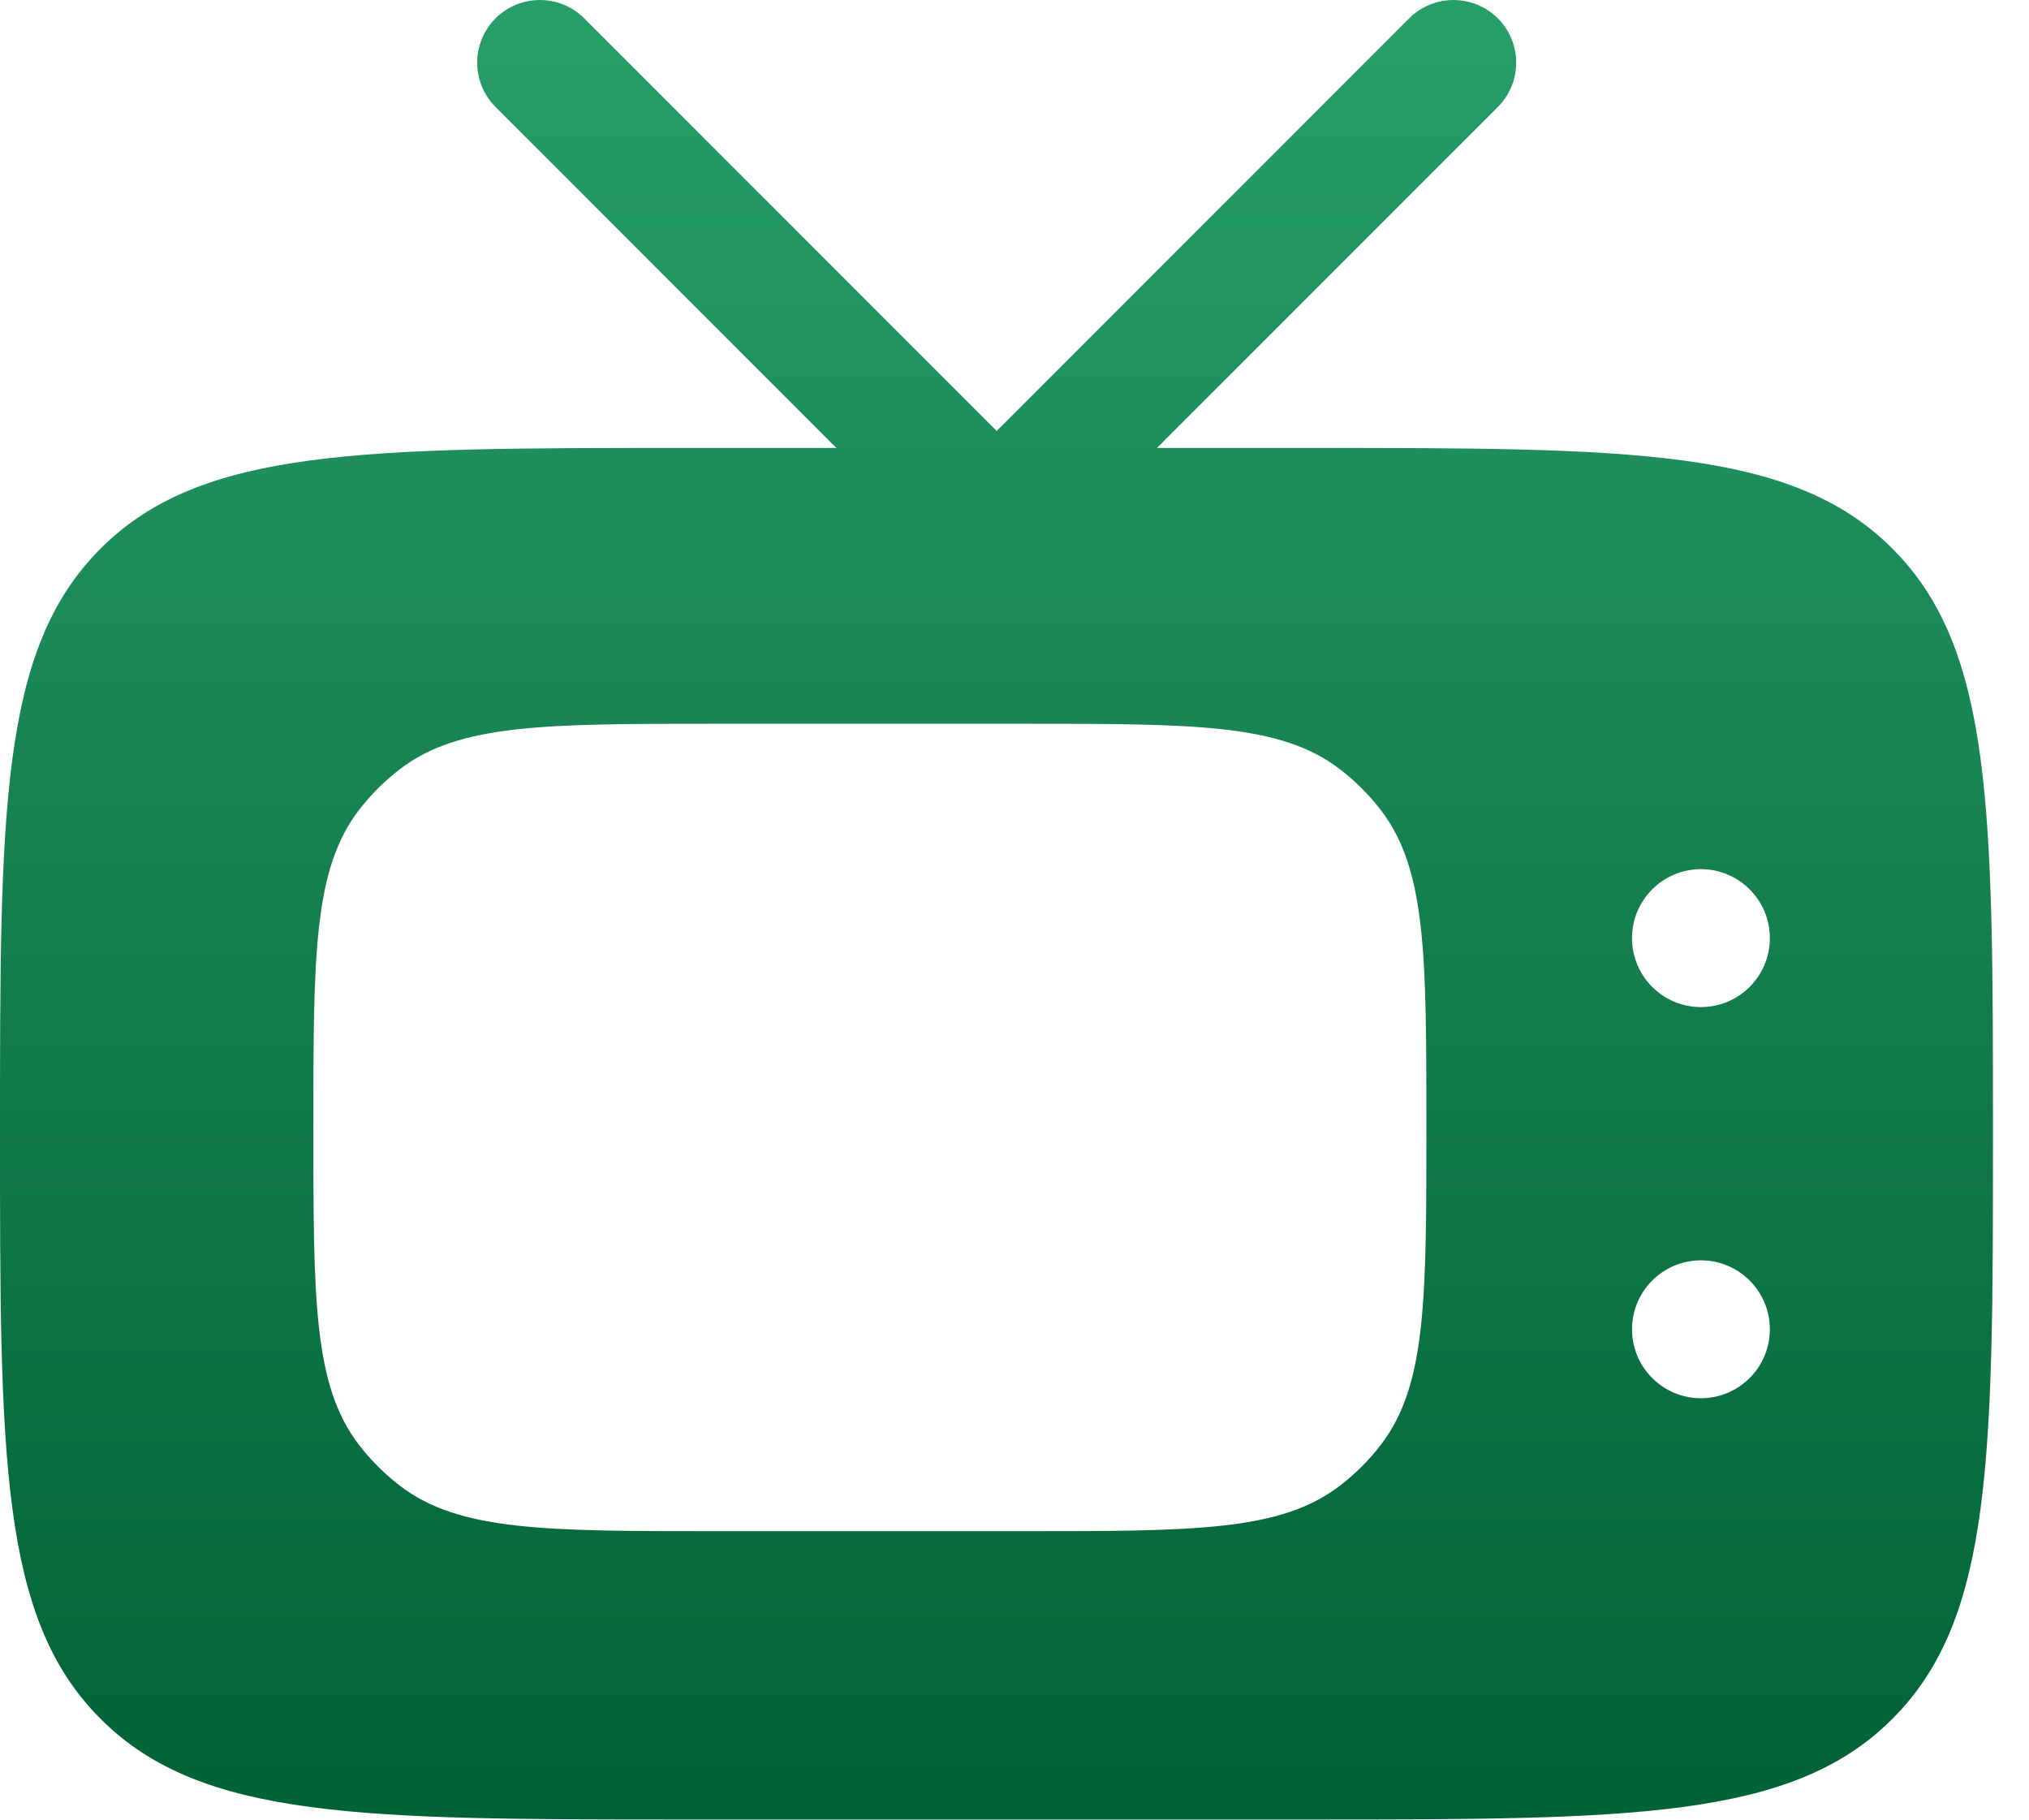
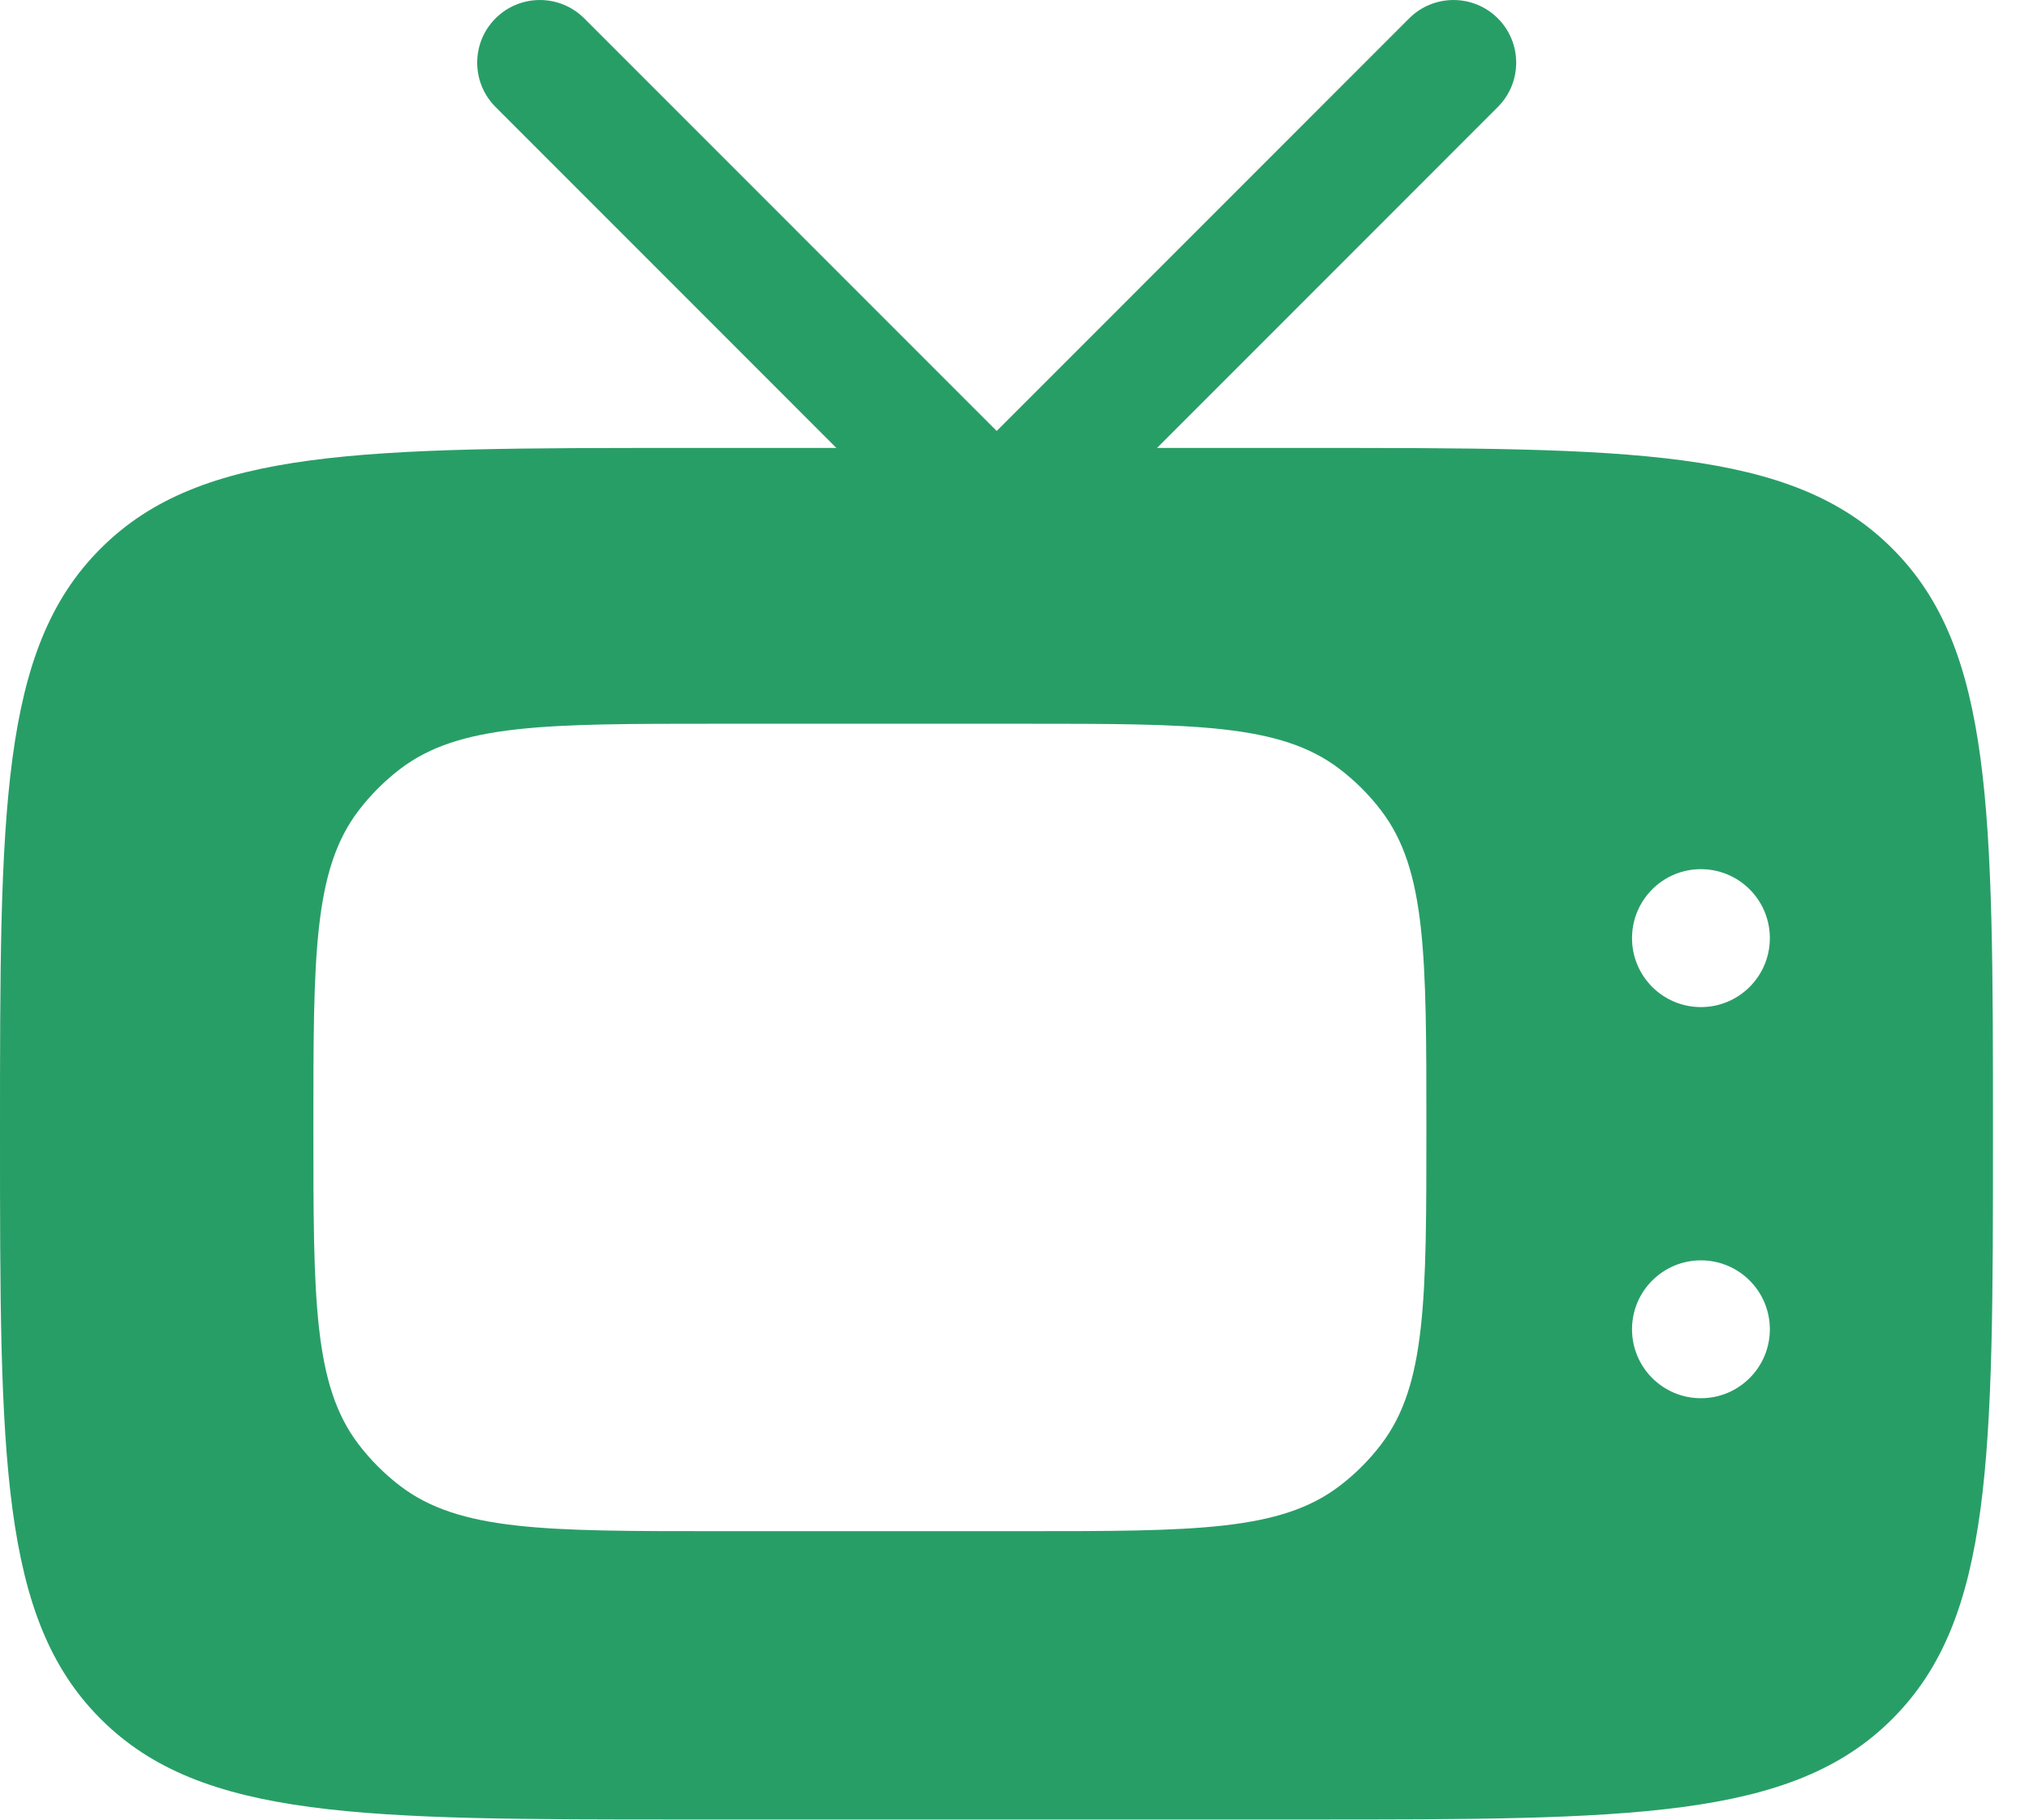
<svg xmlns="http://www.w3.org/2000/svg" width="29" height="26" viewBox="0 0 29 26" fill="none">
-   <path fill-rule="evenodd" clip-rule="evenodd" d="M18.686 6.401C23.296 6.401 25.601 6.401 27.037 7.829C27.044 7.835 27.051 7.842 27.057 7.849C28.485 9.285 28.485 11.59 28.485 16.2C28.485 20.811 28.485 23.116 27.057 24.552C27.051 24.559 27.044 24.566 27.037 24.572C25.601 26 23.296 26 18.686 26H9.8C5.189 26 2.884 26 1.448 24.572C1.441 24.566 1.434 24.559 1.428 24.552C-1.09345e-05 23.116 0 20.811 0 16.2C0 11.59 -1.09345e-05 9.285 1.428 7.849C1.434 7.842 1.441 7.835 1.448 7.829C2.884 6.401 5.189 6.401 9.8 6.401H18.686ZM10.247 10.342C7.794 10.342 6.567 10.342 5.72 10.988C5.496 11.159 5.296 11.359 5.125 11.583C4.479 12.43 4.479 13.657 4.479 16.111C4.479 18.565 4.479 19.792 5.125 20.639C5.296 20.863 5.496 21.063 5.72 21.234C6.567 21.88 7.794 21.88 10.247 21.88H14.619C17.073 21.88 18.299 21.88 19.146 21.234C19.37 21.063 19.571 20.863 19.741 20.639C20.387 19.792 20.387 18.565 20.387 16.111C20.387 13.657 20.387 12.43 19.741 11.583C19.571 11.359 19.37 11.159 19.146 10.988C18.299 10.342 17.073 10.342 14.619 10.342H10.247ZM24.311 18.01C23.767 18.01 23.326 18.451 23.326 18.995C23.326 19.539 23.767 19.98 24.311 19.98C24.855 19.98 25.296 19.539 25.296 18.995C25.296 18.451 24.855 18.01 24.311 18.01ZM24.311 12.42C23.767 12.42 23.326 12.861 23.326 13.406C23.326 13.95 23.767 14.391 24.311 14.391C24.855 14.391 25.296 13.95 25.296 13.406C25.296 12.861 24.855 12.42 24.311 12.42Z" fill="url(#paint0_linear_3930_285)" />
-   <path d="M7.083 1.529C6.733 1.179 6.733 0.612 7.083 0.262C7.433 -0.087 8 -0.087 8.35 0.262L14.242 6.155C14.592 6.505 14.592 7.072 14.242 7.422C13.892 7.772 13.325 7.772 12.975 7.422L7.083 1.529Z" fill="url(#paint1_linear_3930_285)" />
-   <path d="M20.141 0.262C20.491 -0.087 21.058 -0.087 21.408 0.262C21.758 0.612 21.758 1.179 21.408 1.529L15.516 7.422C15.166 7.771 14.599 7.771 14.249 7.422C13.899 7.072 13.899 6.505 14.249 6.155L20.141 0.262Z" fill="url(#paint2_linear_3930_285)" />
+   <path fill-rule="evenodd" clip-rule="evenodd" d="M18.686 6.401C23.296 6.401 25.601 6.401 27.037 7.829C27.044 7.835 27.051 7.842 27.057 7.849C28.485 9.285 28.485 11.59 28.485 16.2C28.485 20.811 28.485 23.116 27.057 24.552C27.051 24.559 27.044 24.566 27.037 24.572C25.601 26 23.296 26 18.686 26H9.8C5.189 26 2.884 26 1.448 24.572C1.441 24.566 1.434 24.559 1.428 24.552C-1.09345e-05 23.116 0 20.811 0 16.2C0 11.59 -1.09345e-05 9.285 1.428 7.849C1.434 7.842 1.441 7.835 1.448 7.829C2.884 6.401 5.189 6.401 9.8 6.401H18.686ZM10.247 10.342C7.794 10.342 6.567 10.342 5.72 10.988C5.496 11.159 5.296 11.359 5.125 11.583C4.479 12.43 4.479 13.657 4.479 16.111C4.479 18.565 4.479 19.792 5.125 20.639C5.296 20.863 5.496 21.063 5.72 21.234C6.567 21.88 7.794 21.88 10.247 21.88H14.619C17.073 21.88 18.299 21.88 19.146 21.234C19.37 21.063 19.571 20.863 19.741 20.639C20.387 19.792 20.387 18.565 20.387 16.111C20.387 13.657 20.387 12.43 19.741 11.583C19.571 11.359 19.37 11.159 19.146 10.988C18.299 10.342 17.073 10.342 14.619 10.342H10.247ZM24.311 18.01C23.767 18.01 23.326 18.451 23.326 18.995C23.326 19.539 23.767 19.98 24.311 19.98C24.855 19.98 25.296 19.539 25.296 18.995C25.296 18.451 24.855 18.01 24.311 18.01ZM24.311 12.42C23.767 12.42 23.326 12.861 23.326 13.406C23.326 13.95 23.767 14.391 24.311 14.391C24.855 14.391 25.296 13.95 25.296 13.406C25.296 12.861 24.855 12.42 24.311 12.42Z" fill="#289E67" />
+   <path d="M7.083 1.529C6.733 1.179 6.733 0.612 7.083 0.262C7.433 -0.087 8 -0.087 8.35 0.262L14.242 6.155C14.592 6.505 14.592 7.072 14.242 7.422C13.892 7.772 13.325 7.772 12.975 7.422L7.083 1.529Z" fill="#289E67" />
+   <path d="M20.141 0.262C20.491 -0.087 21.058 -0.087 21.408 0.262C21.758 0.612 21.758 1.179 21.408 1.529L15.516 7.422C15.166 7.771 14.599 7.771 14.249 7.422C13.899 7.072 13.899 6.505 14.249 6.155L20.141 0.262Z" fill="#289E67" />
  <defs>
    <linearGradient id="paint0_linear_3930_285" x1="14.242" y1="0" x2="14.242" y2="26" gradientUnits="userSpaceOnUse">
      <stop stop-color="#289E67" />
      <stop offset="1" stop-color="#016235" />
    </linearGradient>
    <linearGradient id="paint1_linear_3930_285" x1="14.242" y1="0" x2="14.242" y2="26" gradientUnits="userSpaceOnUse">
      <stop stop-color="#289E67" />
      <stop offset="1" stop-color="#016235" />
    </linearGradient>
    <linearGradient id="paint2_linear_3930_285" x1="14.242" y1="0" x2="14.242" y2="26" gradientUnits="userSpaceOnUse">
      <stop stop-color="#289E67" />
      <stop offset="1" stop-color="#016235" />
    </linearGradient>
  </defs>
</svg>
